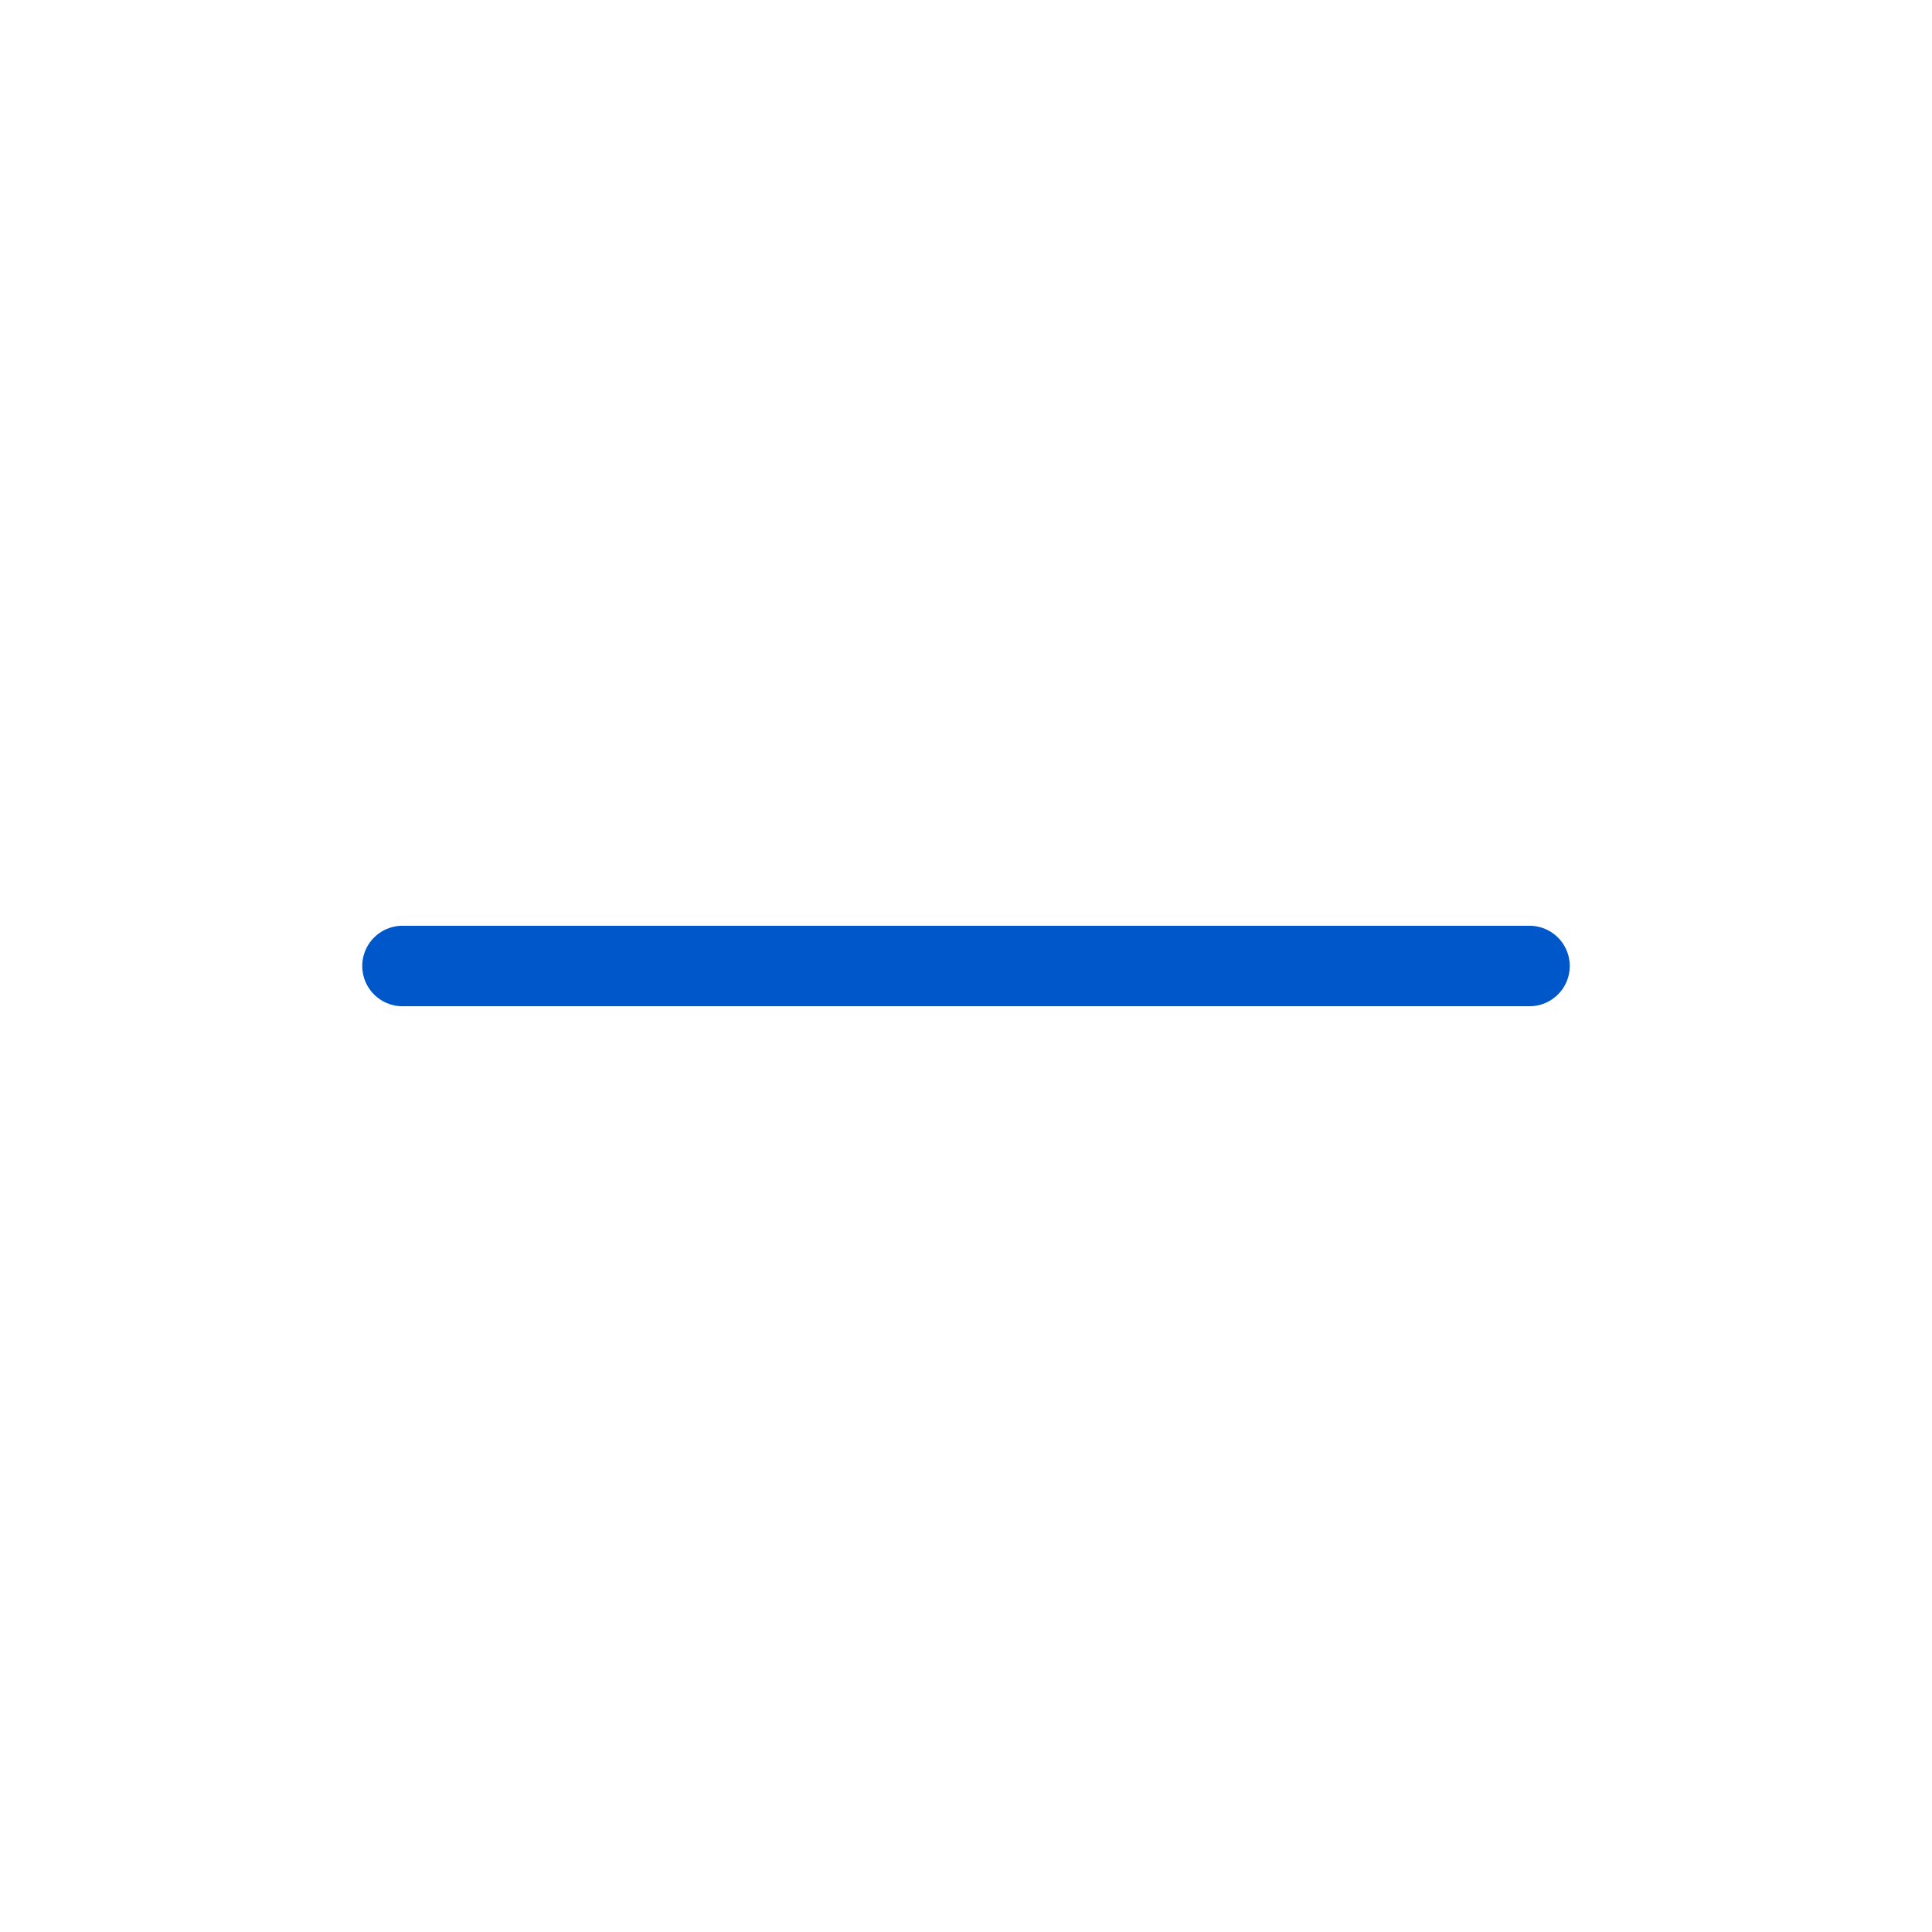
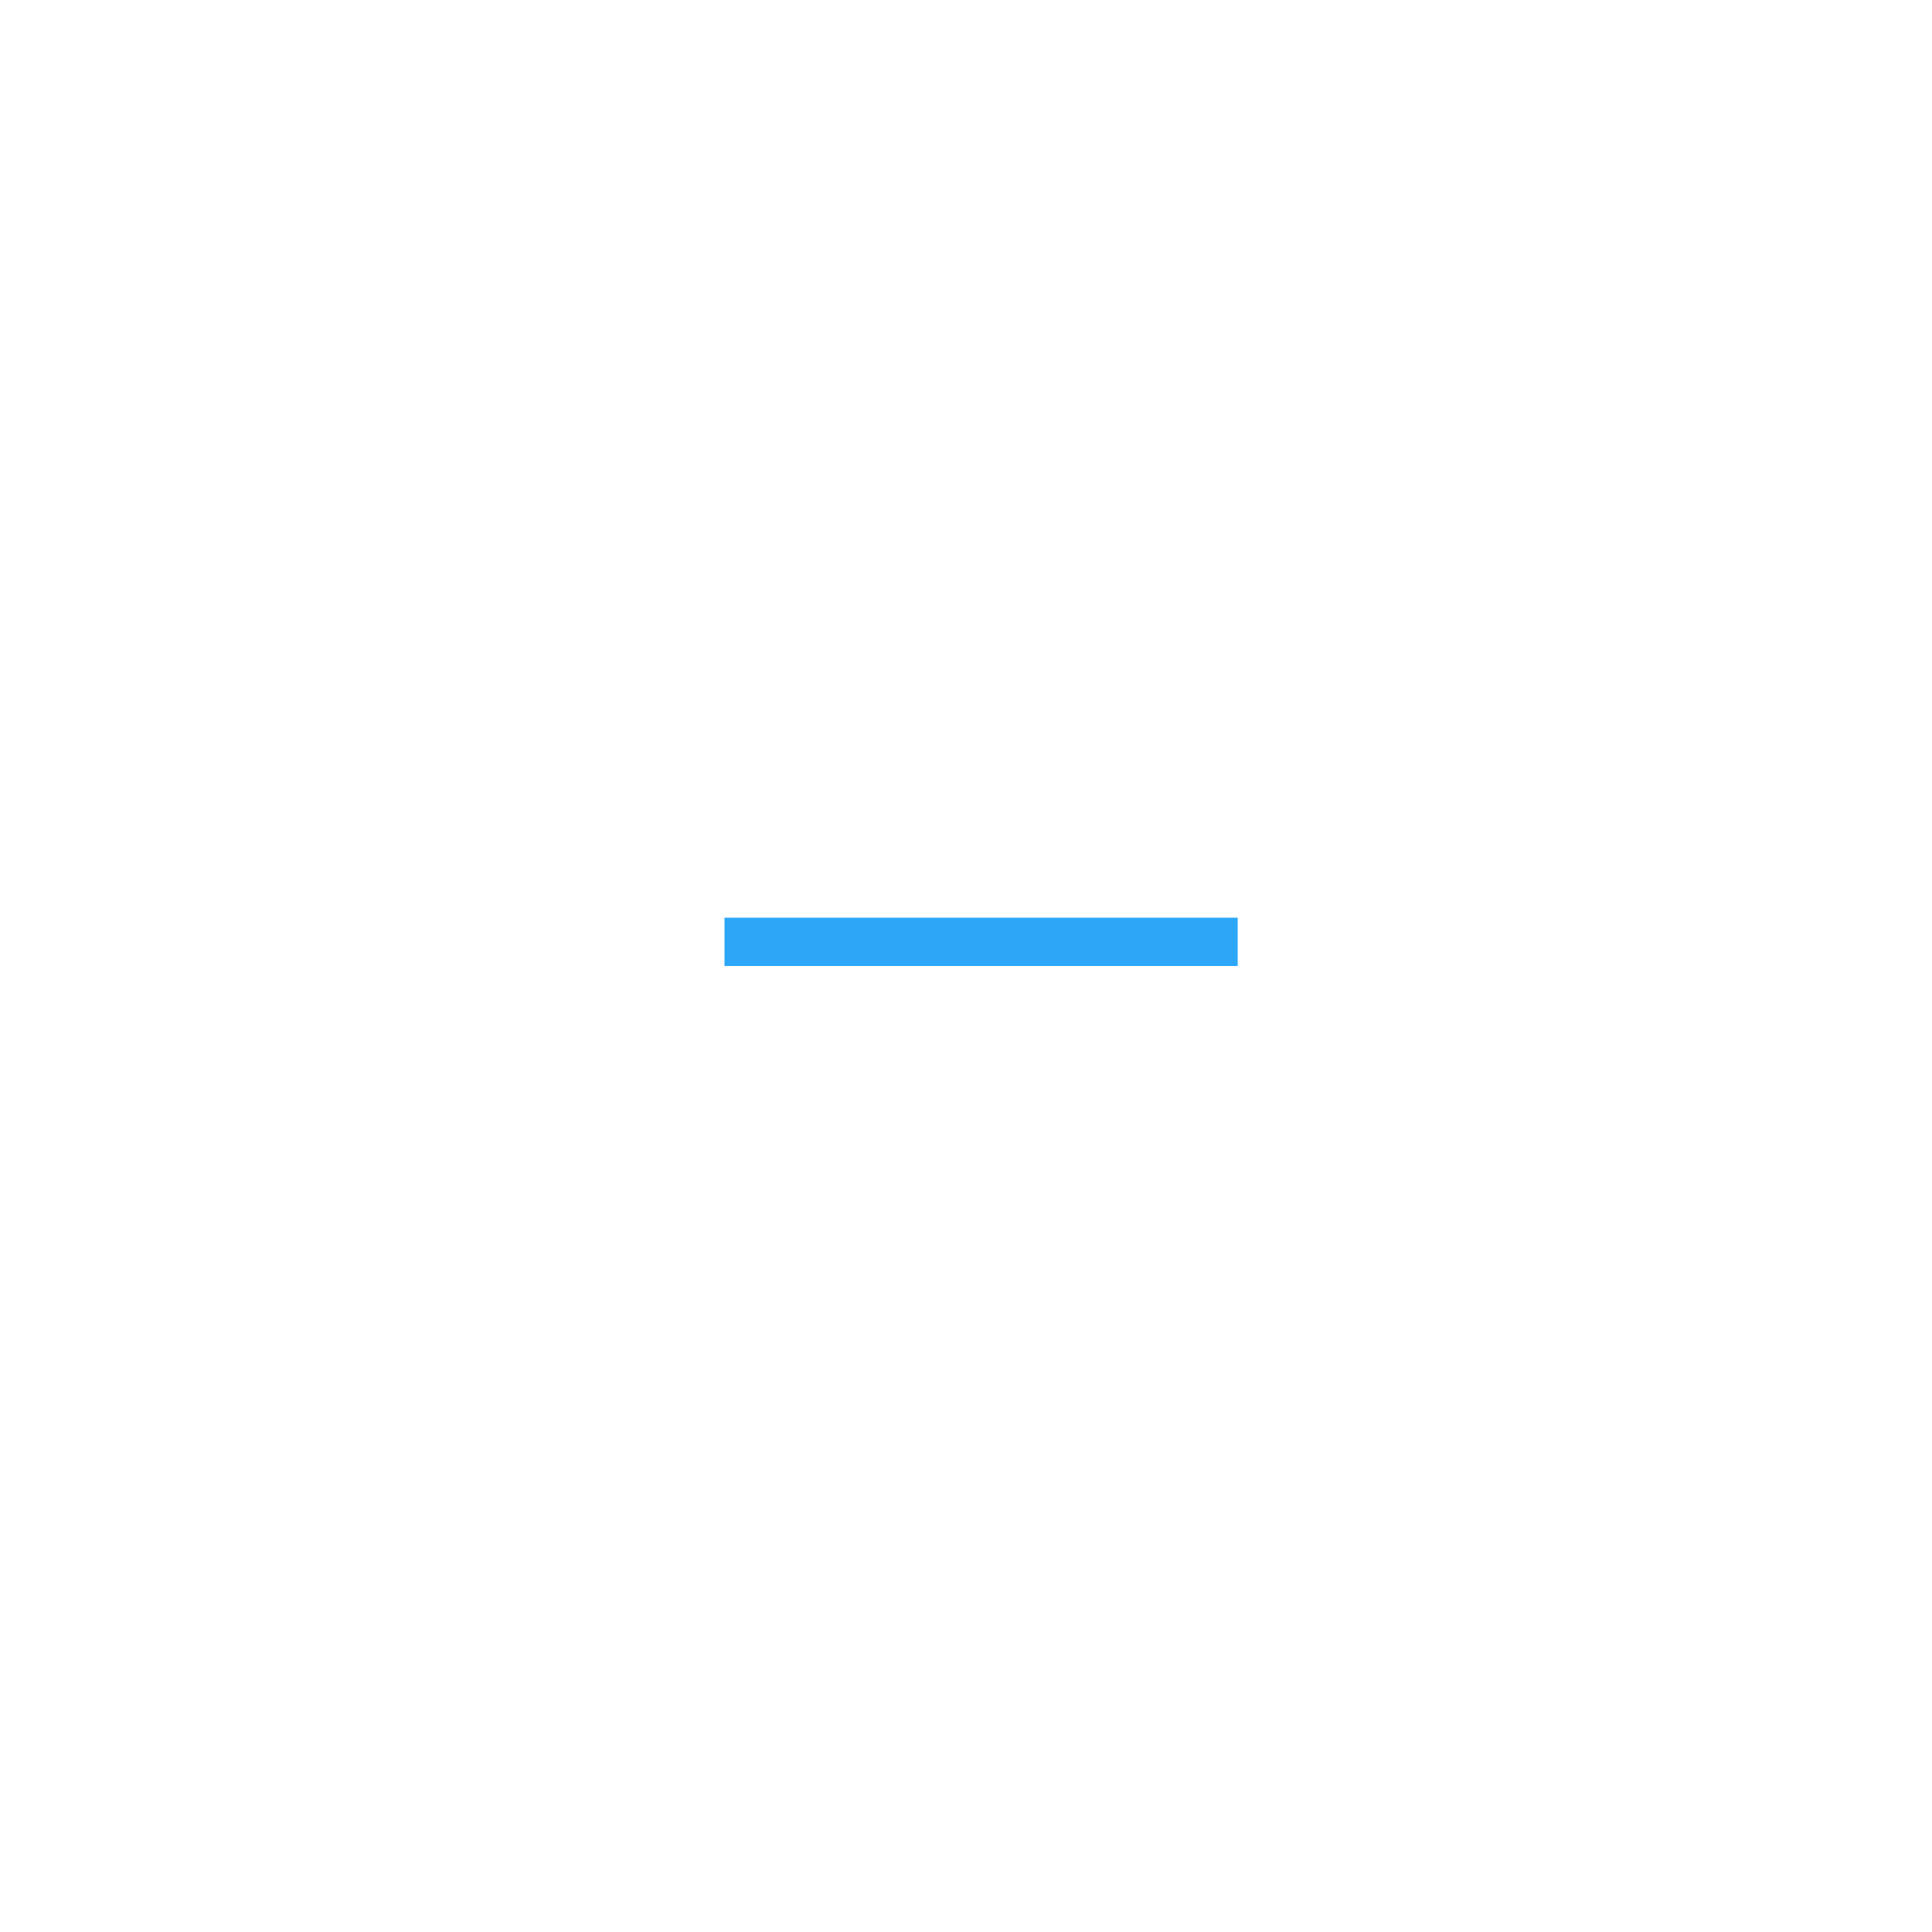
- <svg xmlns="http://www.w3.org/2000/svg" width="24" height="24" viewBox="0 0 24 24" fill="none" stroke="#0057CA" stroke-width="1" stroke-linecap="round" stroke-linejoin="round" class="icon icon-tabler icons-tabler-outline icon-tabler-minus">
-   <path stroke="none" d="M0 0h24v24H0z" fill="none" />
-   <path d="M5 12l14 0" />
+ <svg xmlns="http://www.w3.org/2000/svg" width="40" height="40" viewBox="0 0 40 40">
+   <g fill="none" fill-rule="evenodd" transform="translate(-2)">
+     <polygon fill="#2CA7F8" fill-rule="nonzero" points="17.5 20 27.125 20 27.625 20 27.625 19 27.125 19 17.5 19 17 19 17 20" />
+   </g>
</svg>
